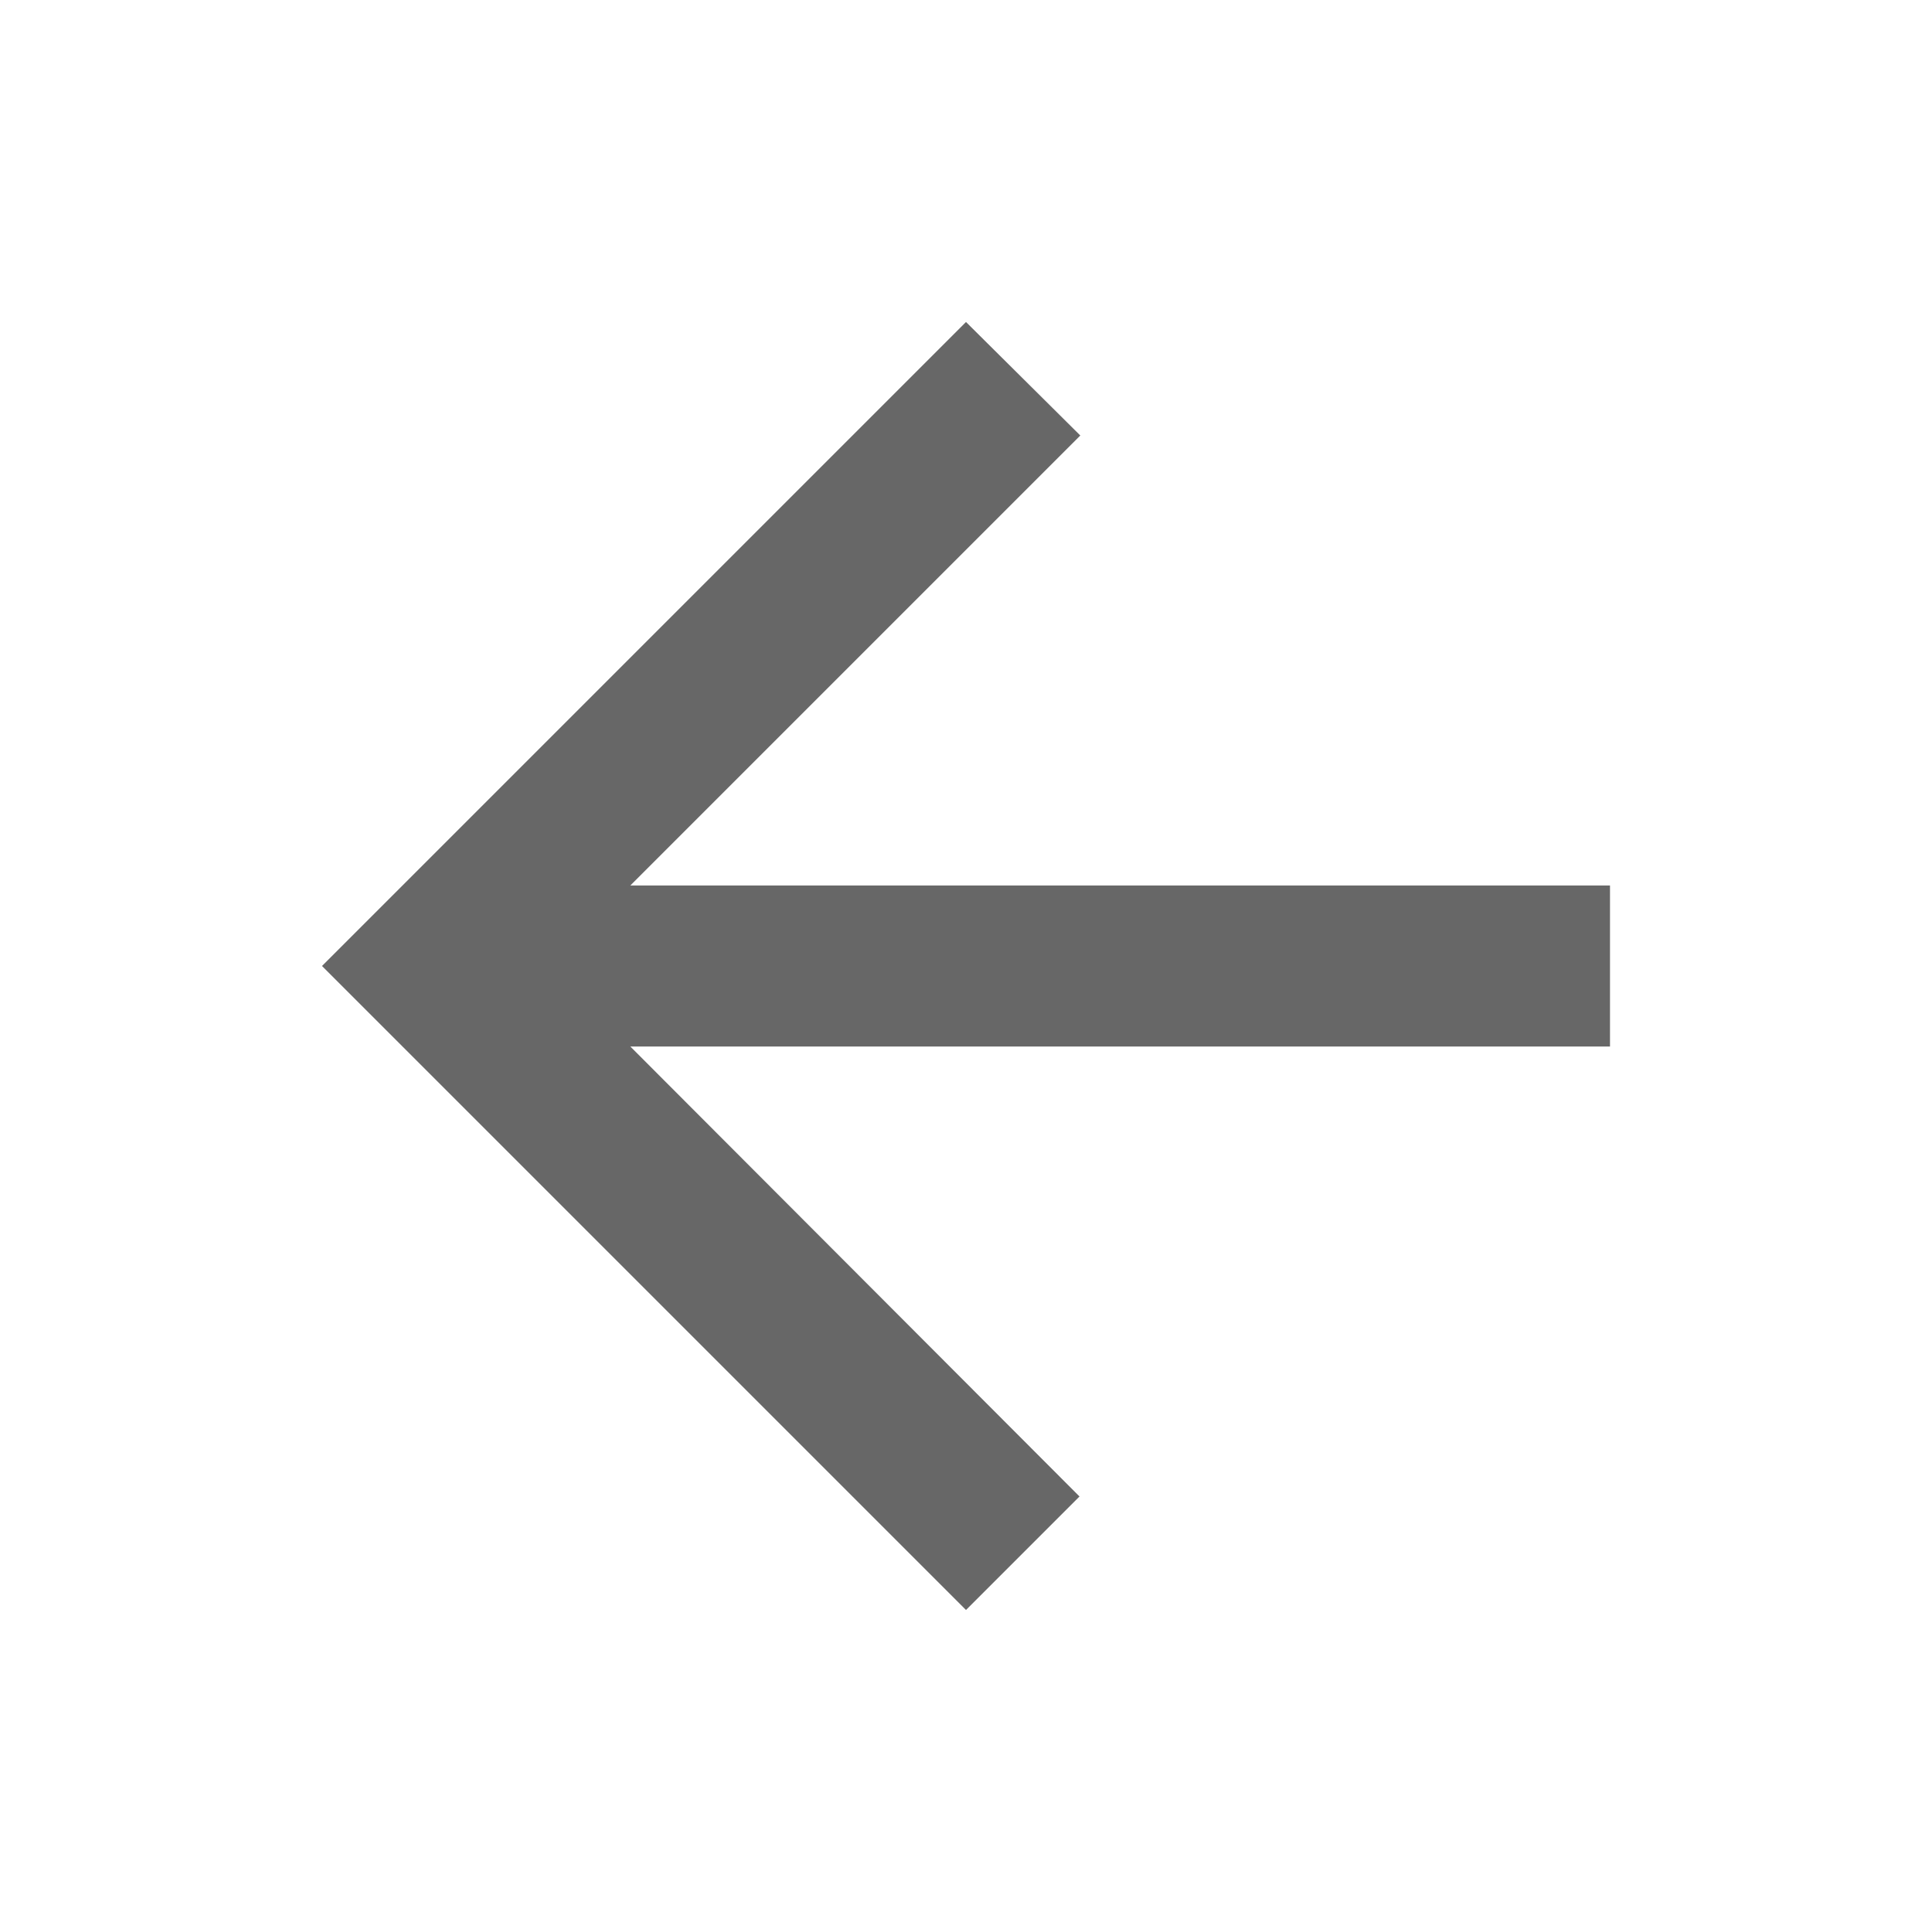
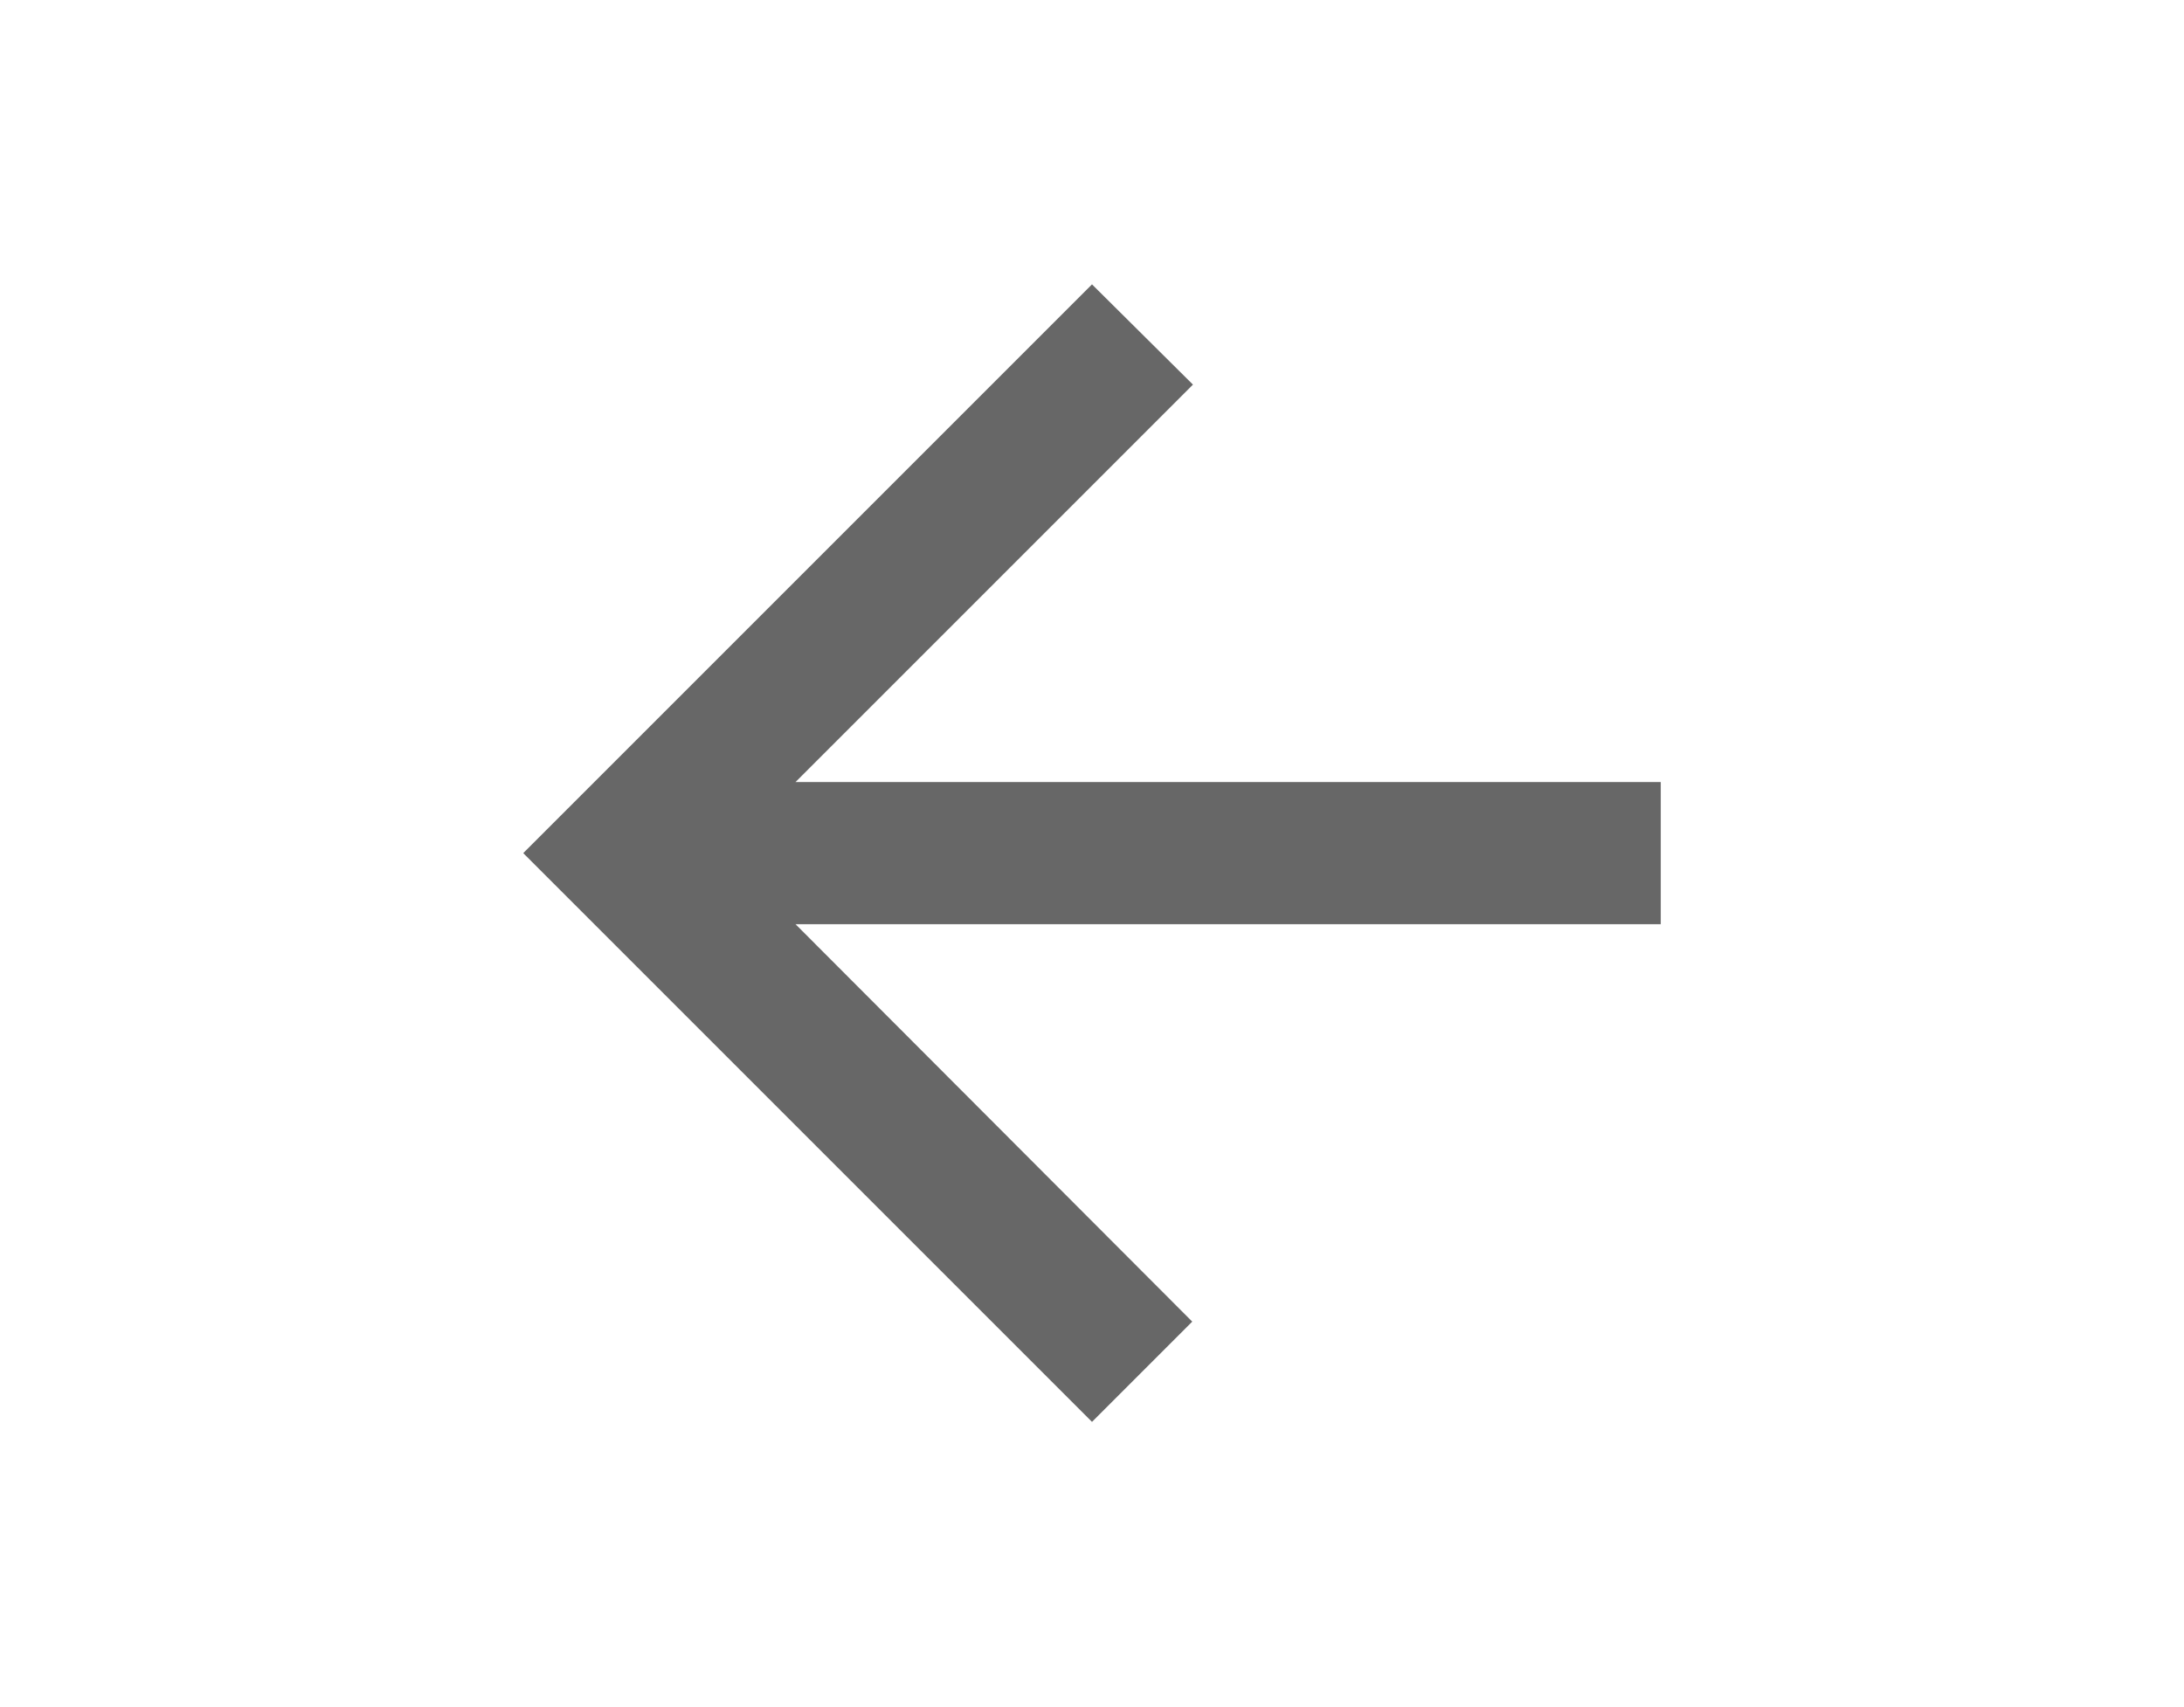
- <svg xmlns="http://www.w3.org/2000/svg" fill="#676767" height="32" viewBox="0 0 24 24" width="32">
+ <svg xmlns="http://www.w3.org/2000/svg" fill="#676767" height="25" viewBox="0 0 24 24" width="32">
  <path d="M0 0h24v24H0z" fill="none" />
  <path d="M20 11H7.83l5.59-5.59L12 4l-8 8 8 8 1.41-1.41L7.83 13H20v-2z" />
</svg>
